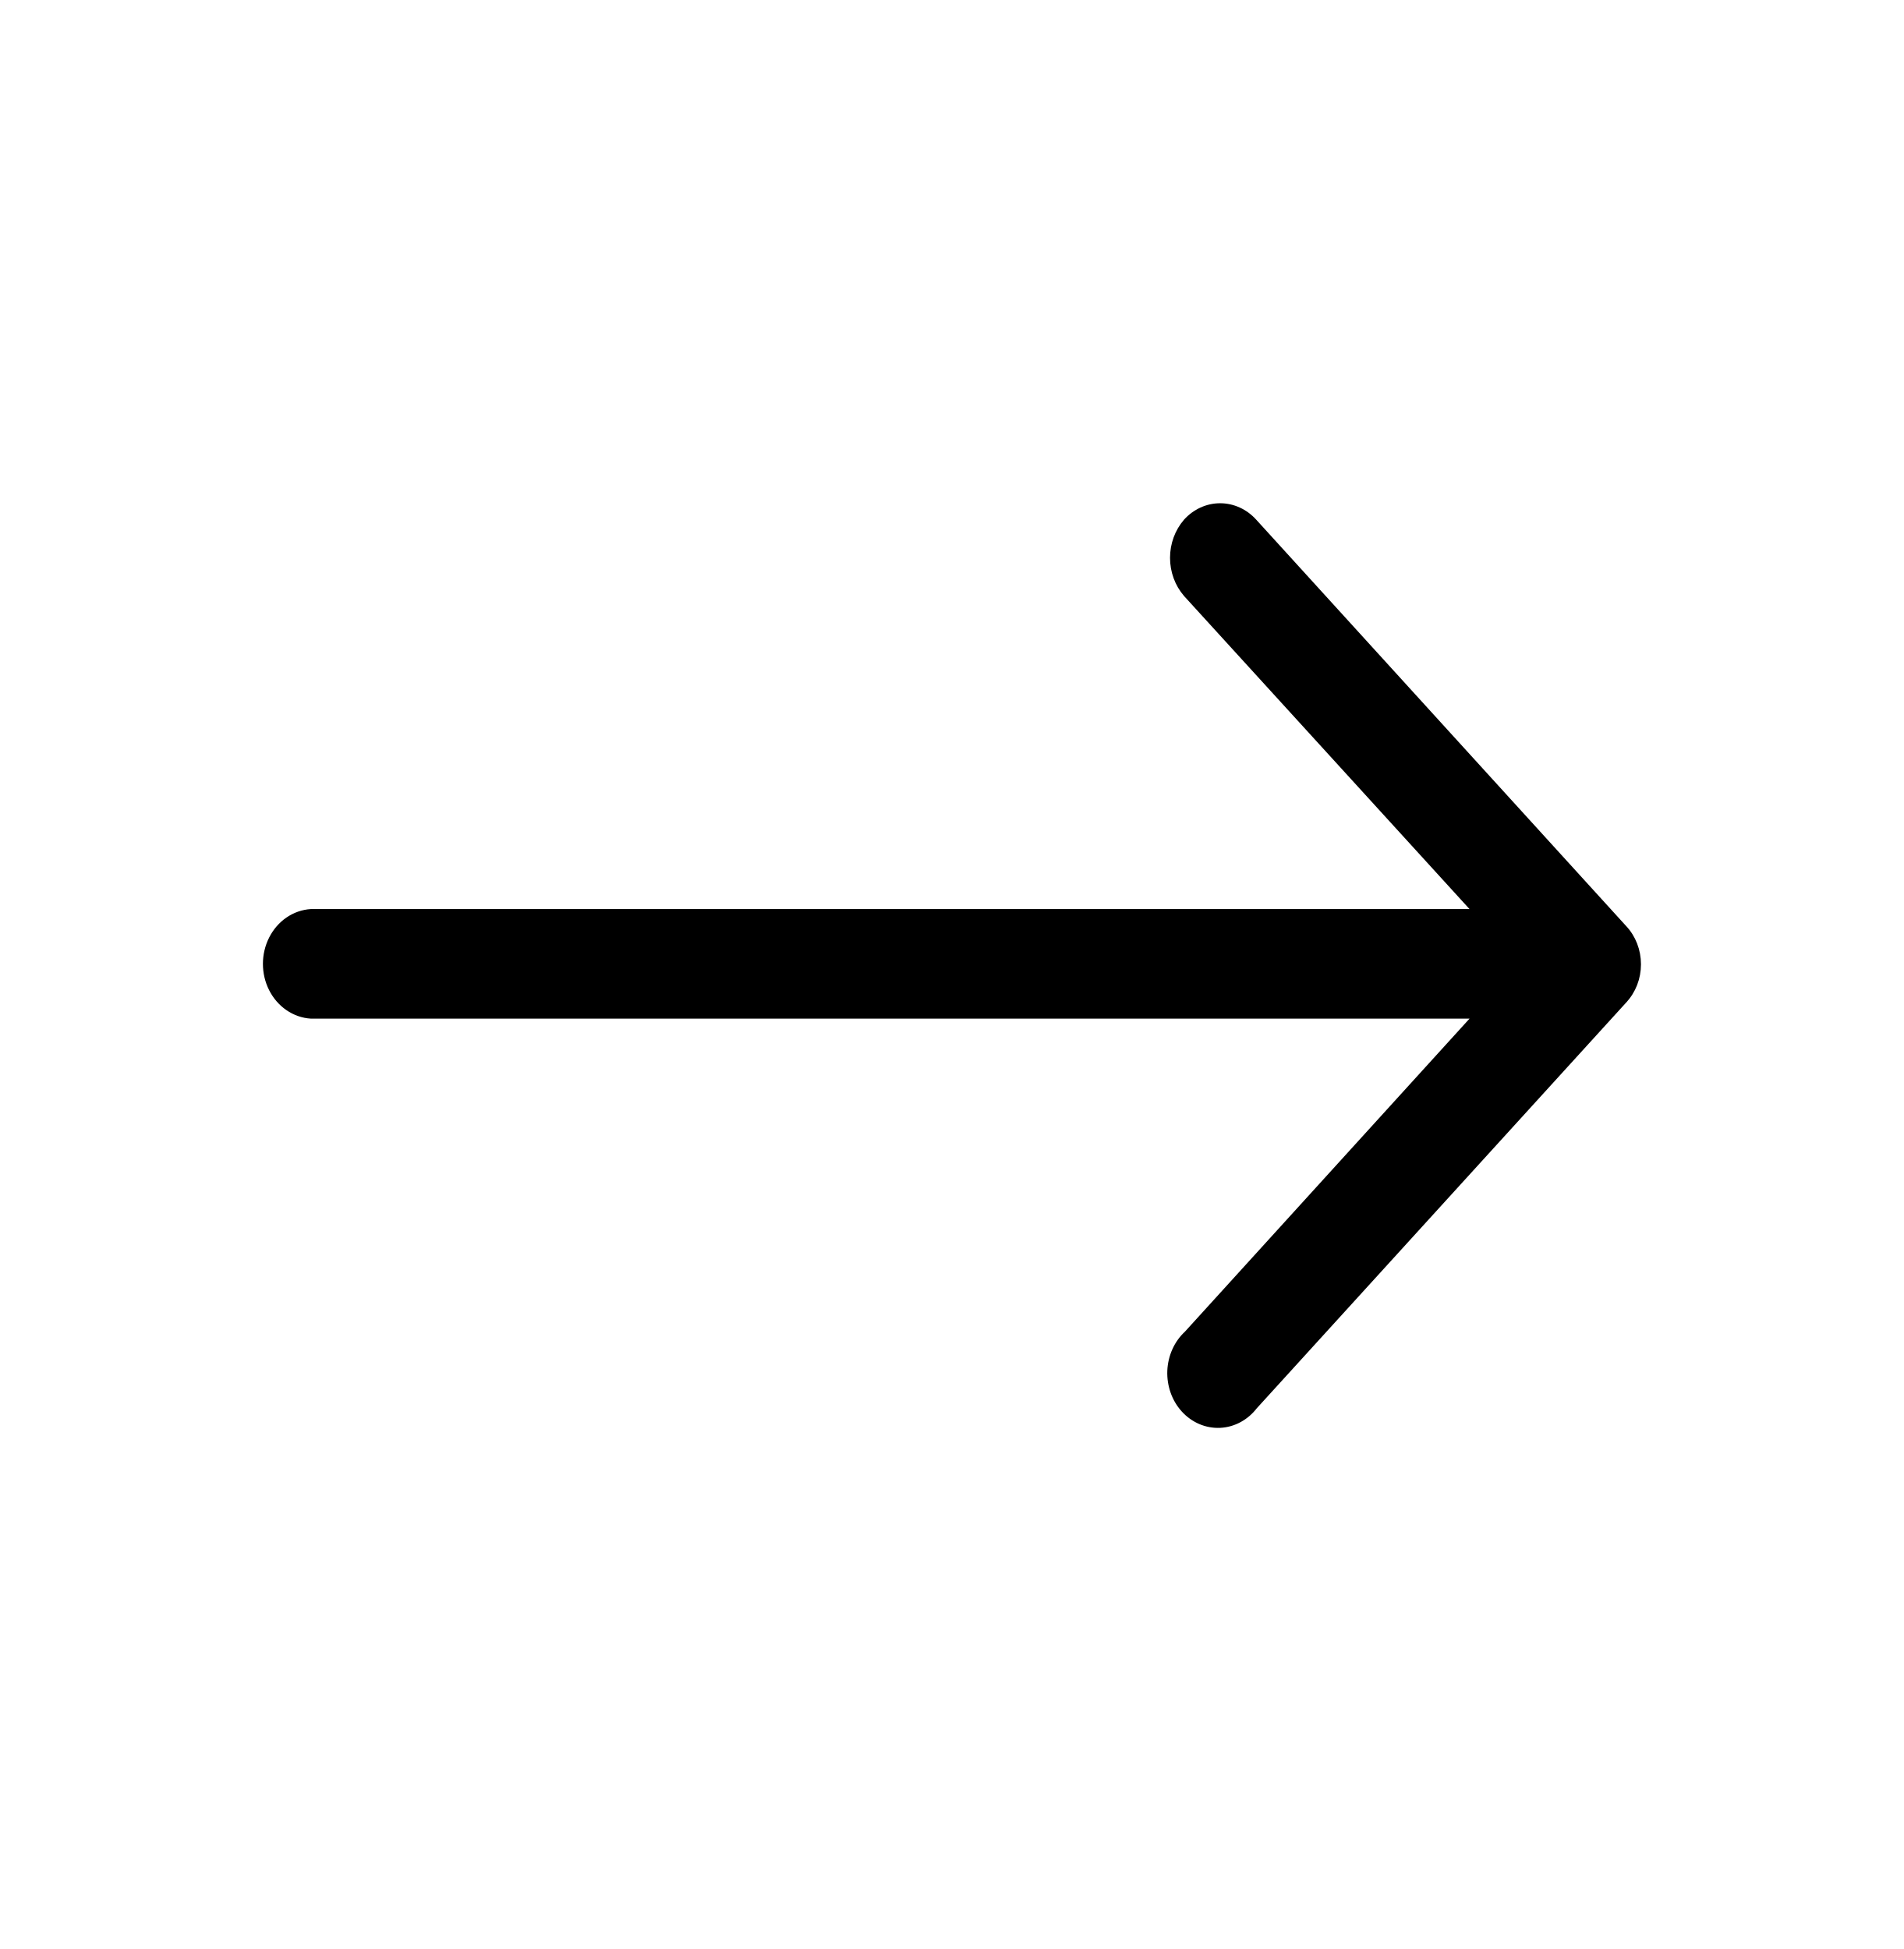
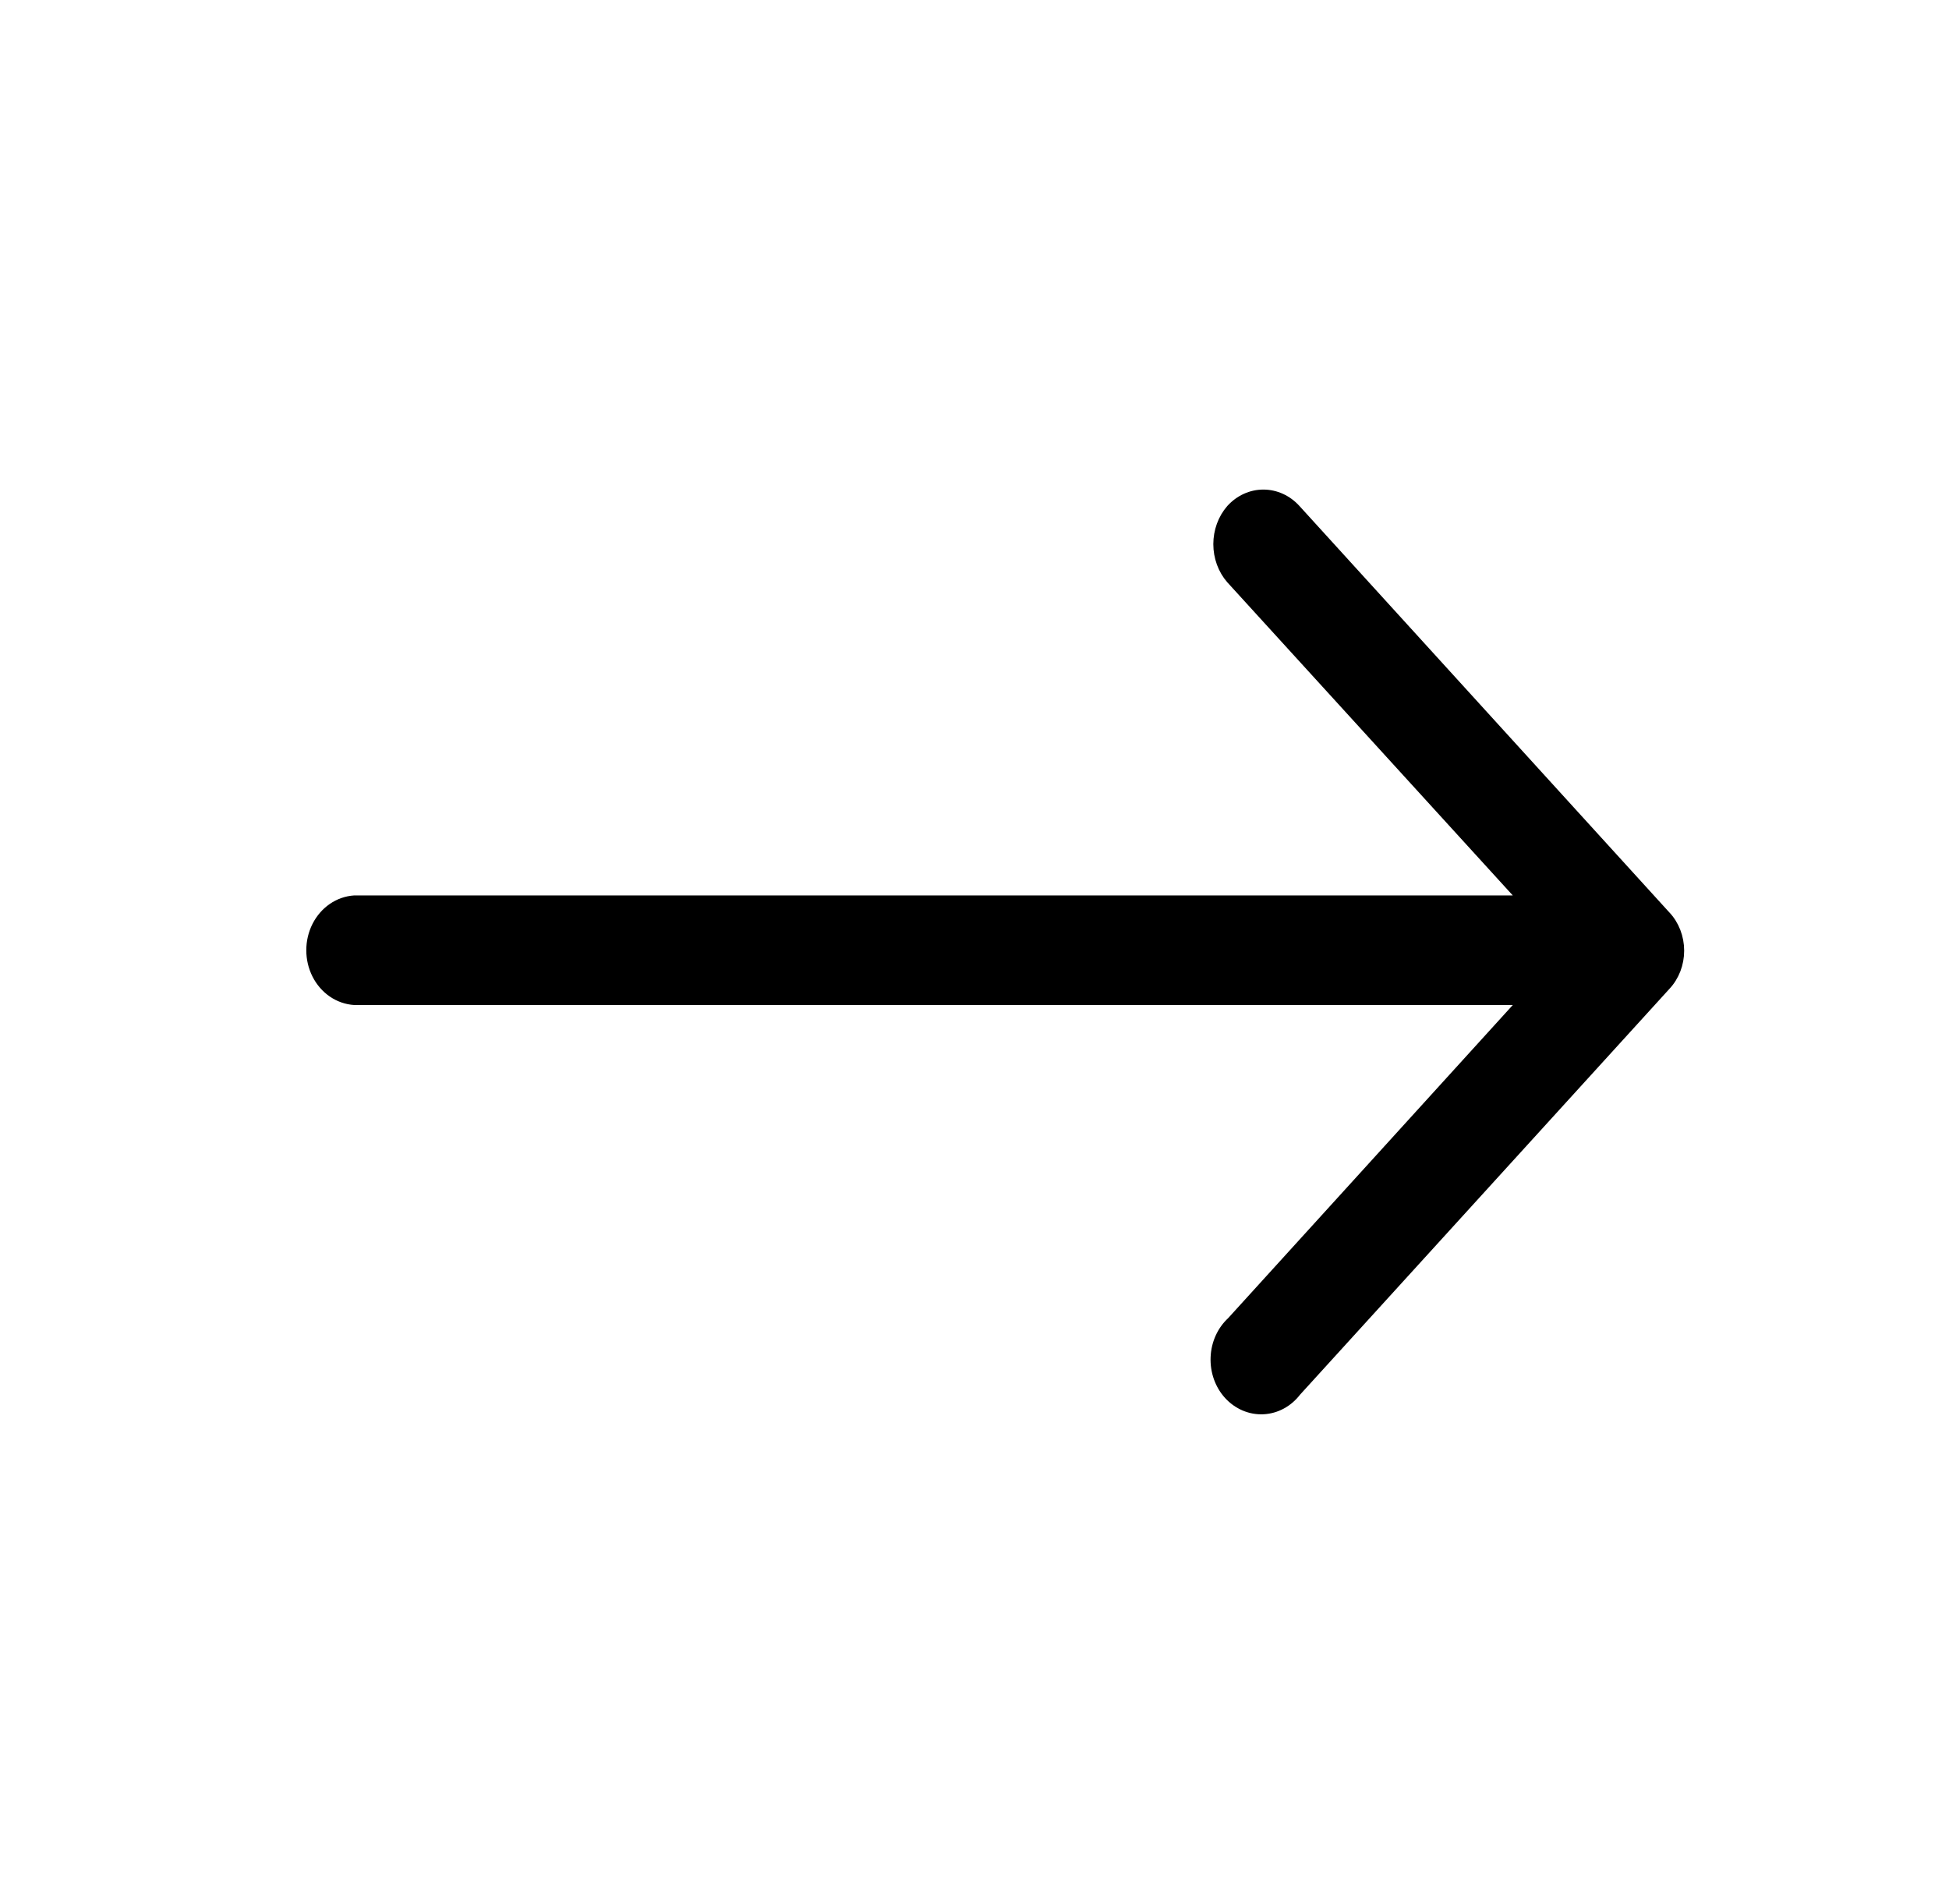
- <svg xmlns="http://www.w3.org/2000/svg" width="42" height="43" viewBox="0 0 42 43" fill="none">
-   <path d="M26.914 31.402C26.625 31.416 26.346 31.296 26.145 31.075C25.944 30.855 25.839 30.553 25.851 30.246C25.864 29.94 25.993 29.651 26.209 29.452L32.644 22.374H6.871V22.374L6.865 22.374C6.51 22.353 6.194 22.133 6.026 21.8C5.858 21.467 5.858 21.064 6.026 20.731C6.194 20.397 6.51 20.177 6.865 20.156L6.865 20.156H6.871H32.644L26.196 13.084L26.196 13.084L26.195 13.082C26.012 12.872 25.911 12.594 25.911 12.307C25.911 12.02 26.012 11.742 26.195 11.532L26.195 11.532L26.196 11.53C26.385 11.322 26.644 11.203 26.916 11.203C27.188 11.203 27.447 11.322 27.636 11.53L35.798 20.497C35.798 20.497 35.798 20.497 35.798 20.497C35.992 20.702 36.1 20.983 36.1 21.275C36.1 21.567 35.992 21.847 35.798 22.052C35.798 22.053 35.798 22.053 35.798 22.053L27.649 31.005C27.467 31.242 27.201 31.388 26.914 31.402ZM26.914 31.402C26.914 31.402 26.914 31.402 26.914 31.402L26.909 31.302L26.914 31.402C26.914 31.402 26.914 31.402 26.914 31.402Z" fill="black" stroke="black" stroke-width="0.2" />
+ <svg xmlns="http://www.w3.org/2000/svg" width="43" height="42" viewBox="0 0 43 42" fill="none">
+   <path d="M27.871 31.099C27.582 31.113 27.304 30.993 27.102 30.772C26.901 30.552 26.796 30.25 26.809 29.943C26.821 29.637 26.95 29.349 27.167 29.149L33.602 22.071H7.828V22.071L7.822 22.071C7.467 22.05 7.151 21.83 6.983 21.497C6.816 21.164 6.816 20.761 6.983 20.428C7.152 20.094 7.467 19.875 7.822 19.853L7.822 19.853H7.828H33.602L27.154 12.781L27.154 12.781L27.152 12.779C26.969 12.569 26.869 12.291 26.869 12.004C26.869 11.717 26.969 11.439 27.152 11.229L27.152 11.229L27.154 11.227C27.343 11.019 27.601 10.9 27.873 10.9C28.145 10.9 28.404 11.019 28.593 11.227L36.755 20.194C36.755 20.194 36.756 20.194 36.756 20.194C36.949 20.399 37.057 20.68 37.057 20.972C37.057 21.264 36.95 21.544 36.756 21.749C36.756 21.75 36.755 21.75 36.755 21.75L28.606 30.702C28.425 30.939 28.159 31.085 27.871 31.099ZM27.871 31.099C27.871 31.099 27.871 31.099 27.871 31.099L27.866 30.999L27.871 31.099C27.871 31.099 27.871 31.099 27.871 31.099Z" fill="black" stroke="black" stroke-width="0.2" />
</svg>
